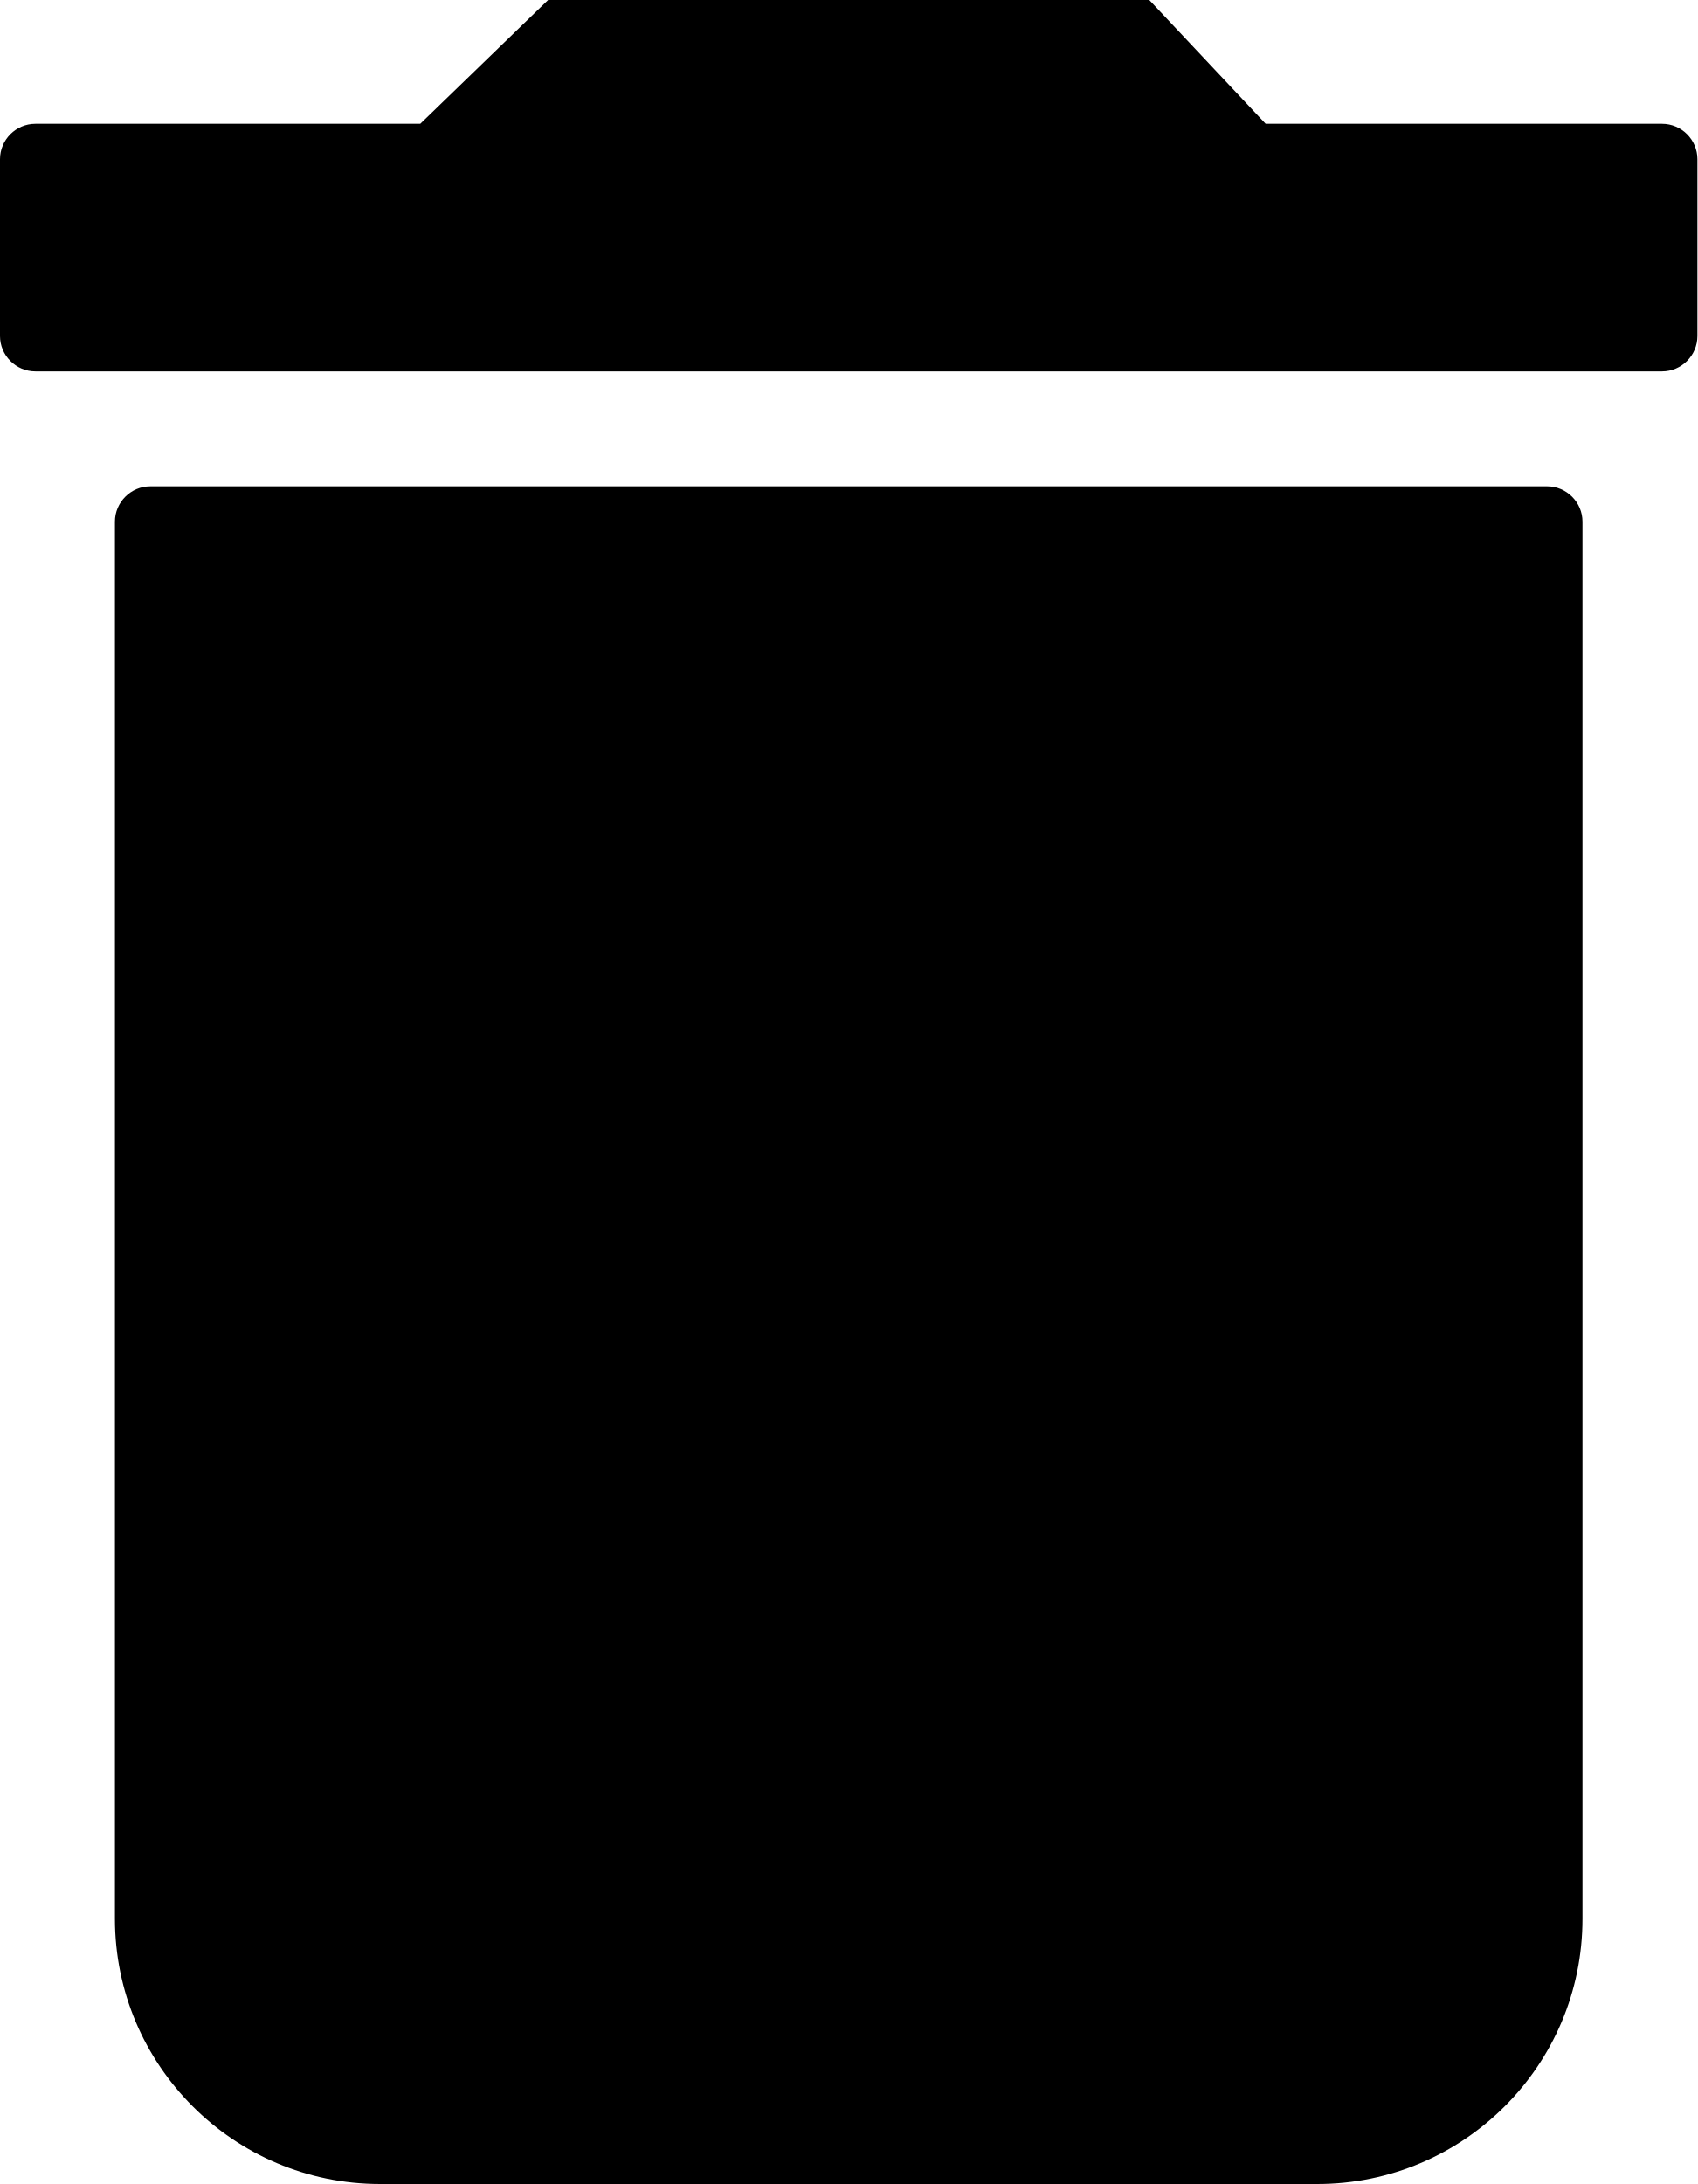
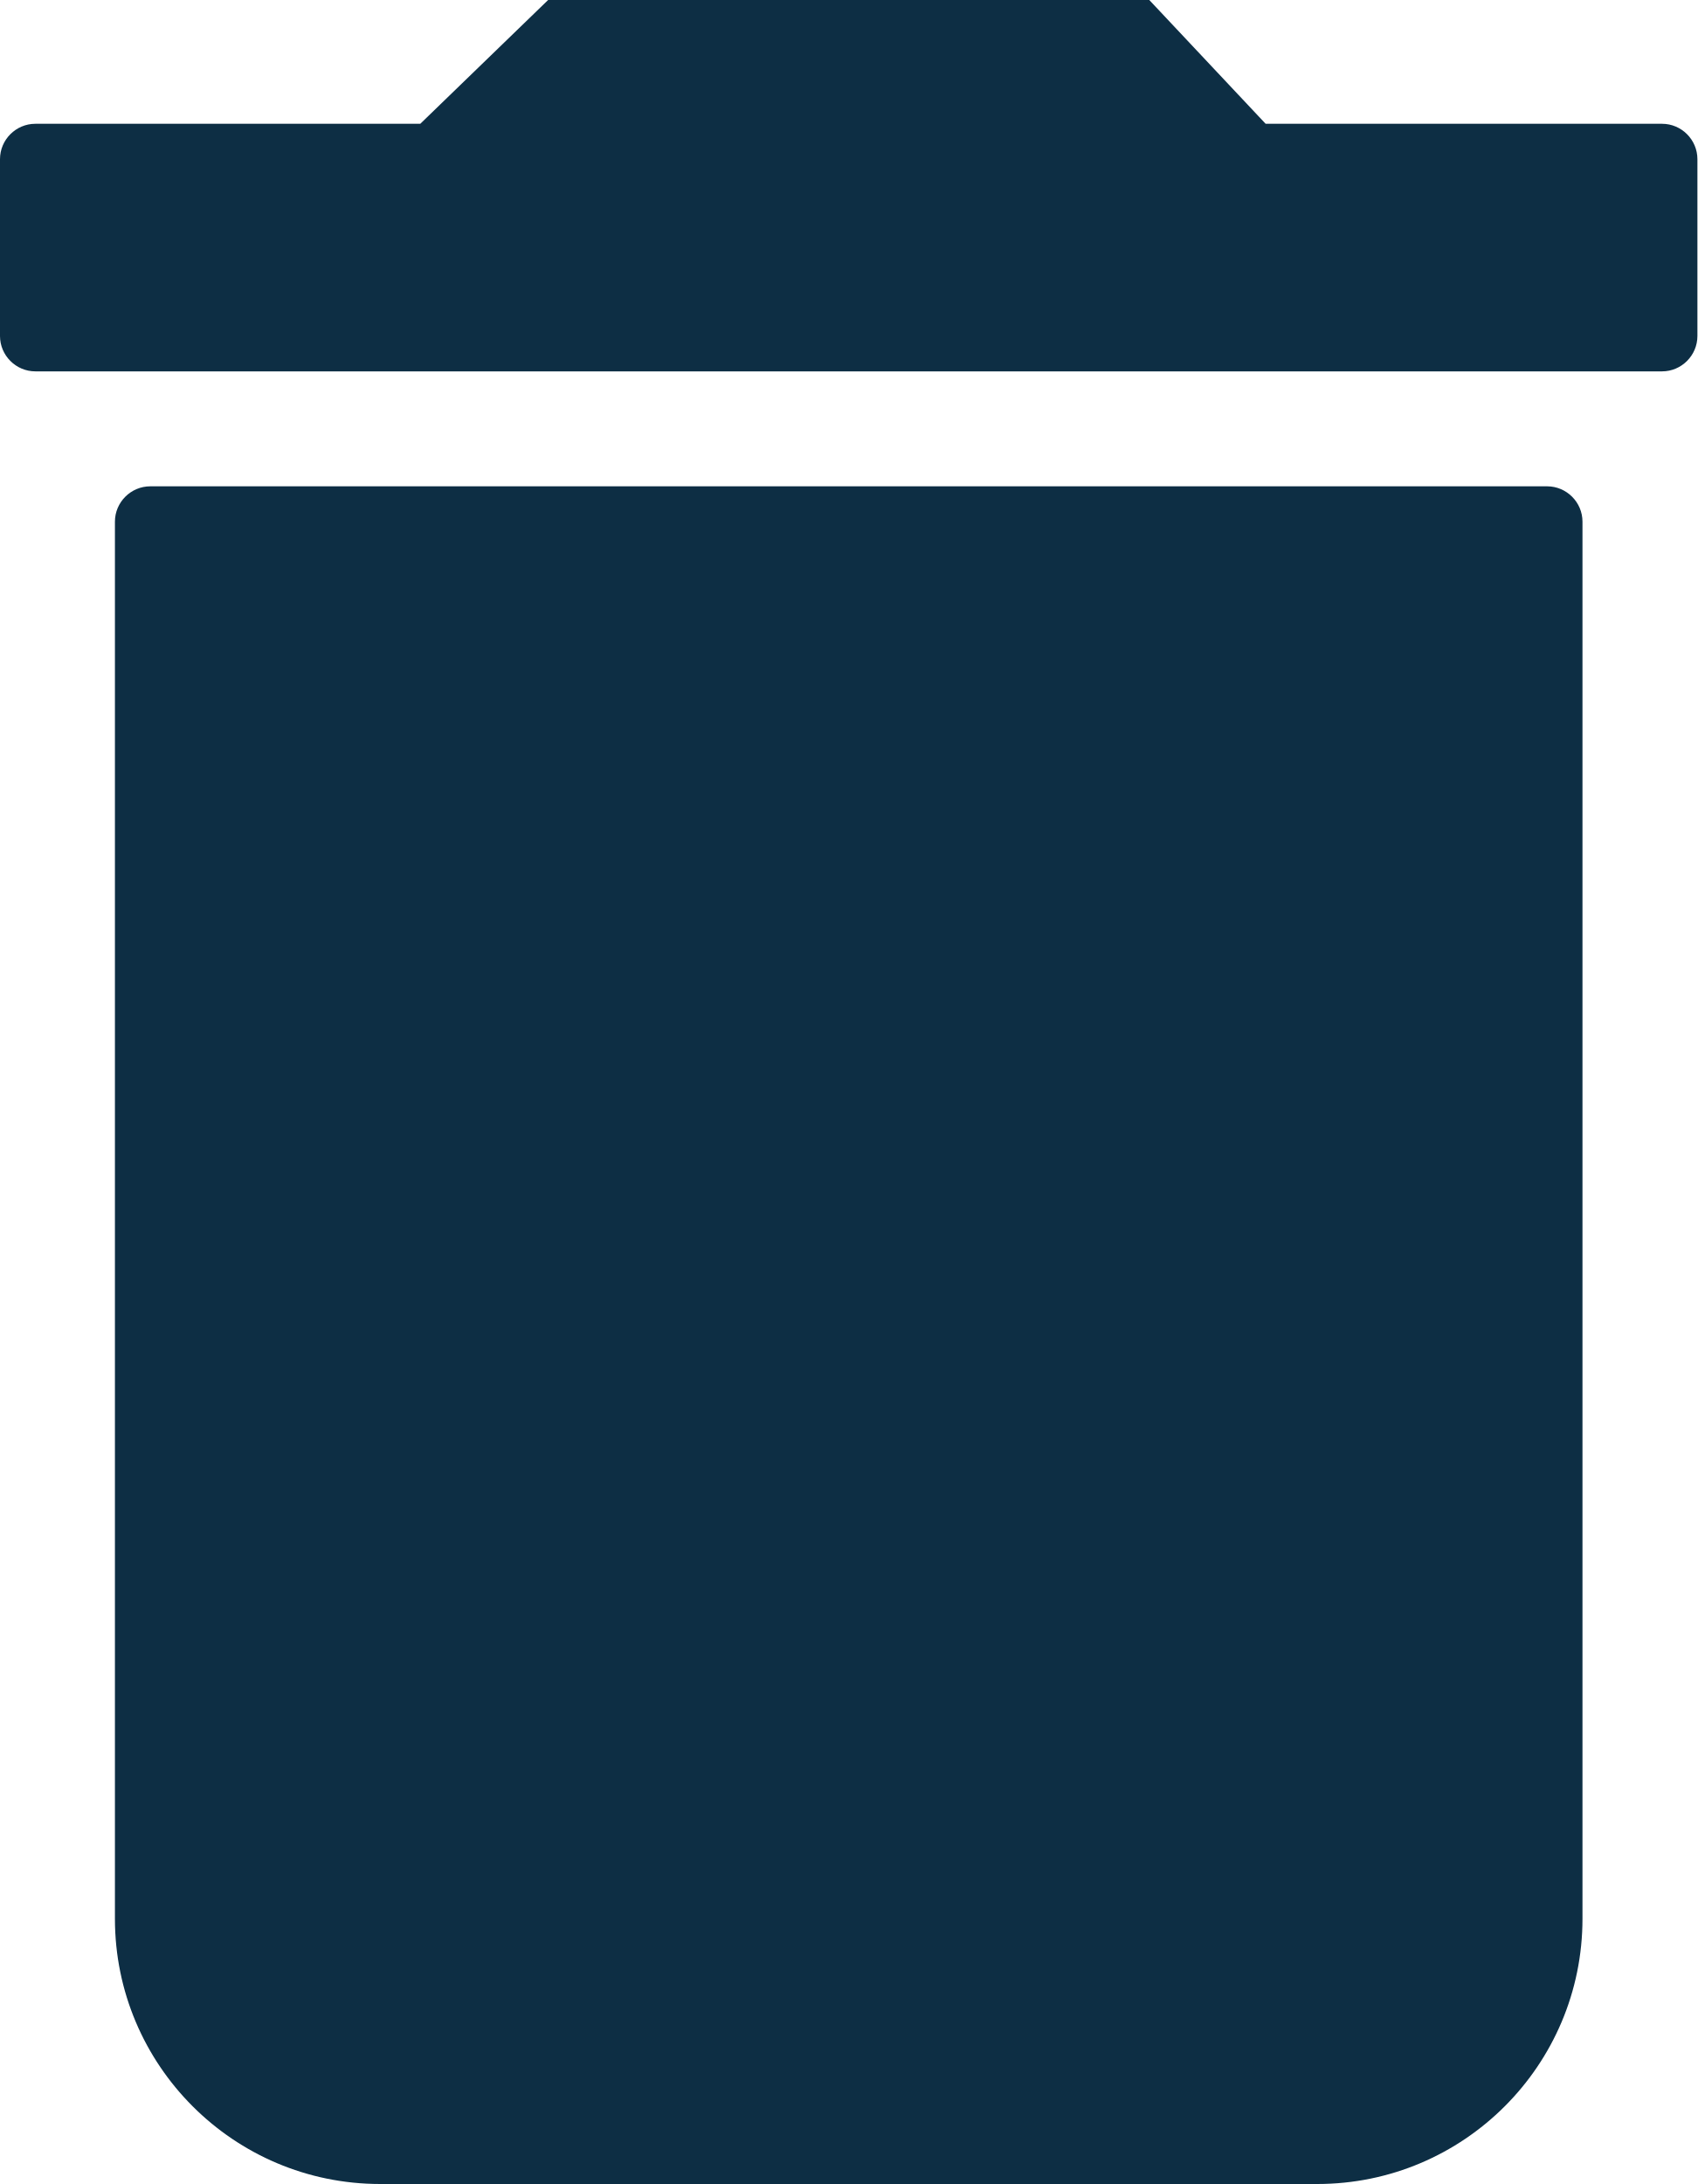
<svg xmlns="http://www.w3.org/2000/svg" id="Ebene_1" viewBox="0 0 96 123.5">
  <defs>
- 
- </defs>
+     <style>
+     .delete-icon{fill:#0d2e44;}
+ </style>
+   </defs>
  <path class="delete-icon" d="m8.5,27.5h79c1.1,0,2,.9,2,2v79c0,8.28-6.72,15-15,15H21.5c-8.28,0-15-6.72-15-15V29.5c0-1.1.9-2,2-2Z" />
  <path class="delete-icon" d="m94,21H2c-1.1,0-2-.9-2-2v-10c0-1.1.9-2,2-2h21.77L31,0h34l6.58,7h22.42c1.1,0,2,.9,2,2v10c0,1.1-.9,2-2,2Z" />
</svg>
